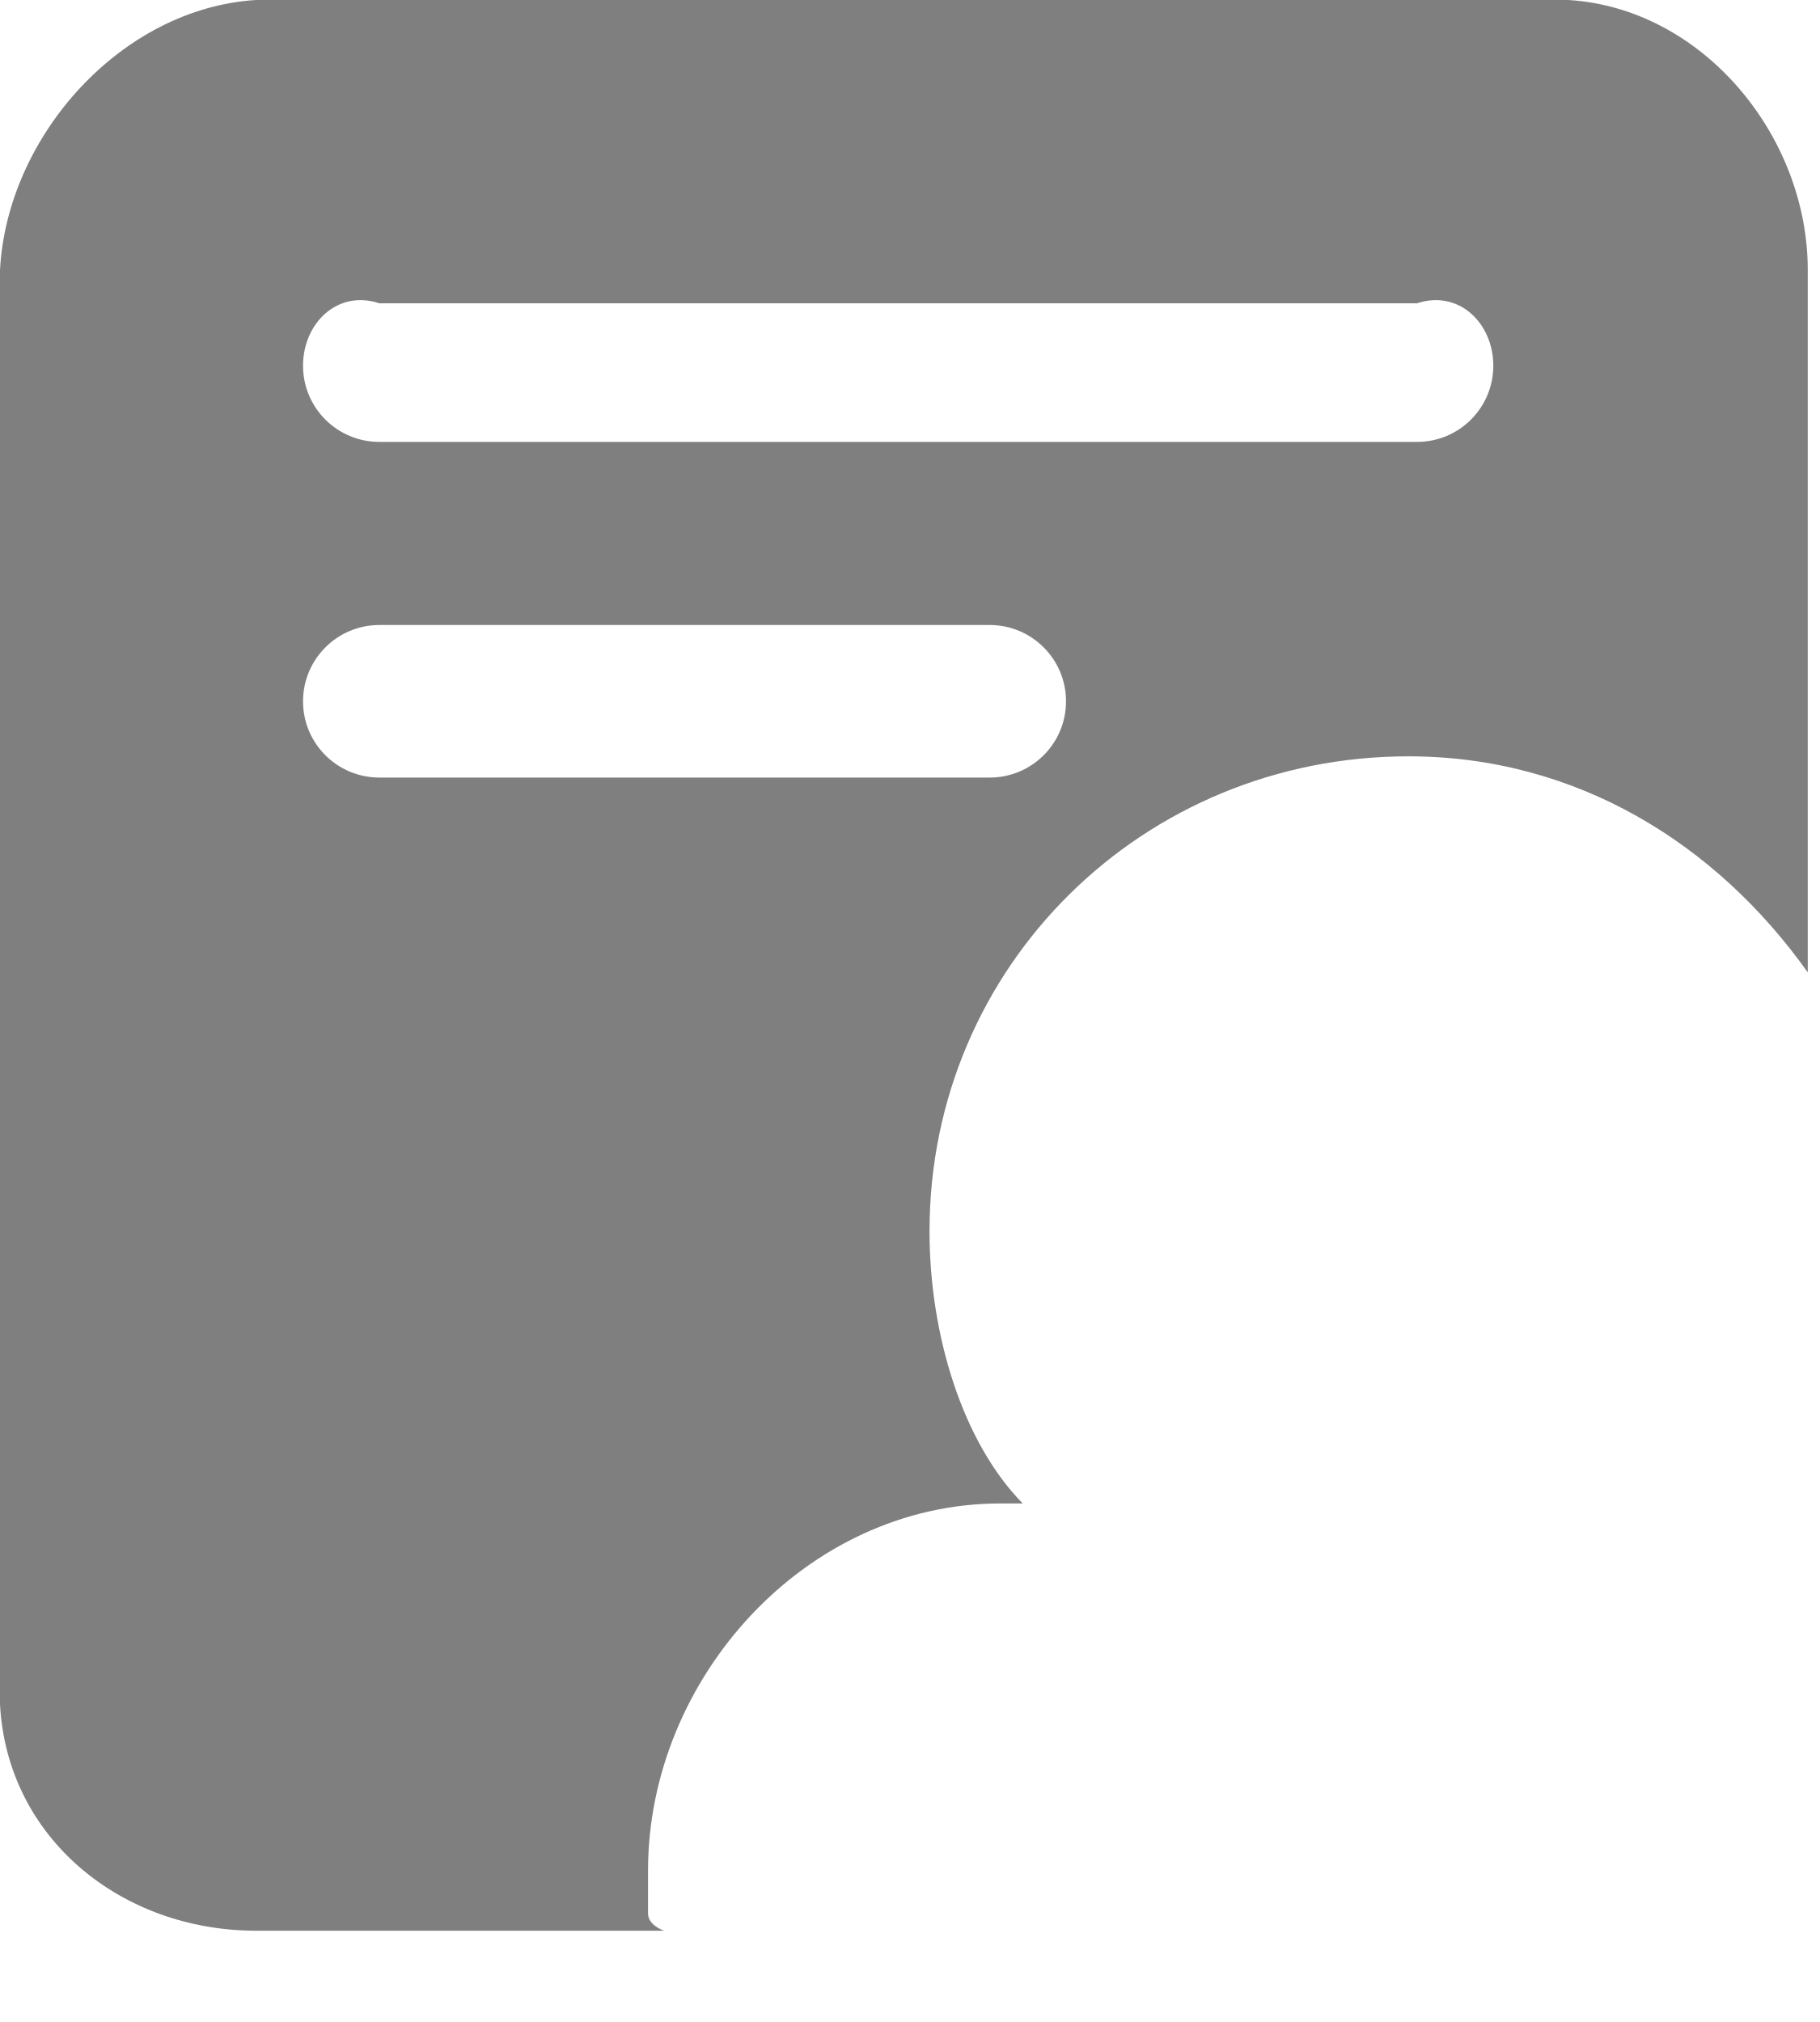
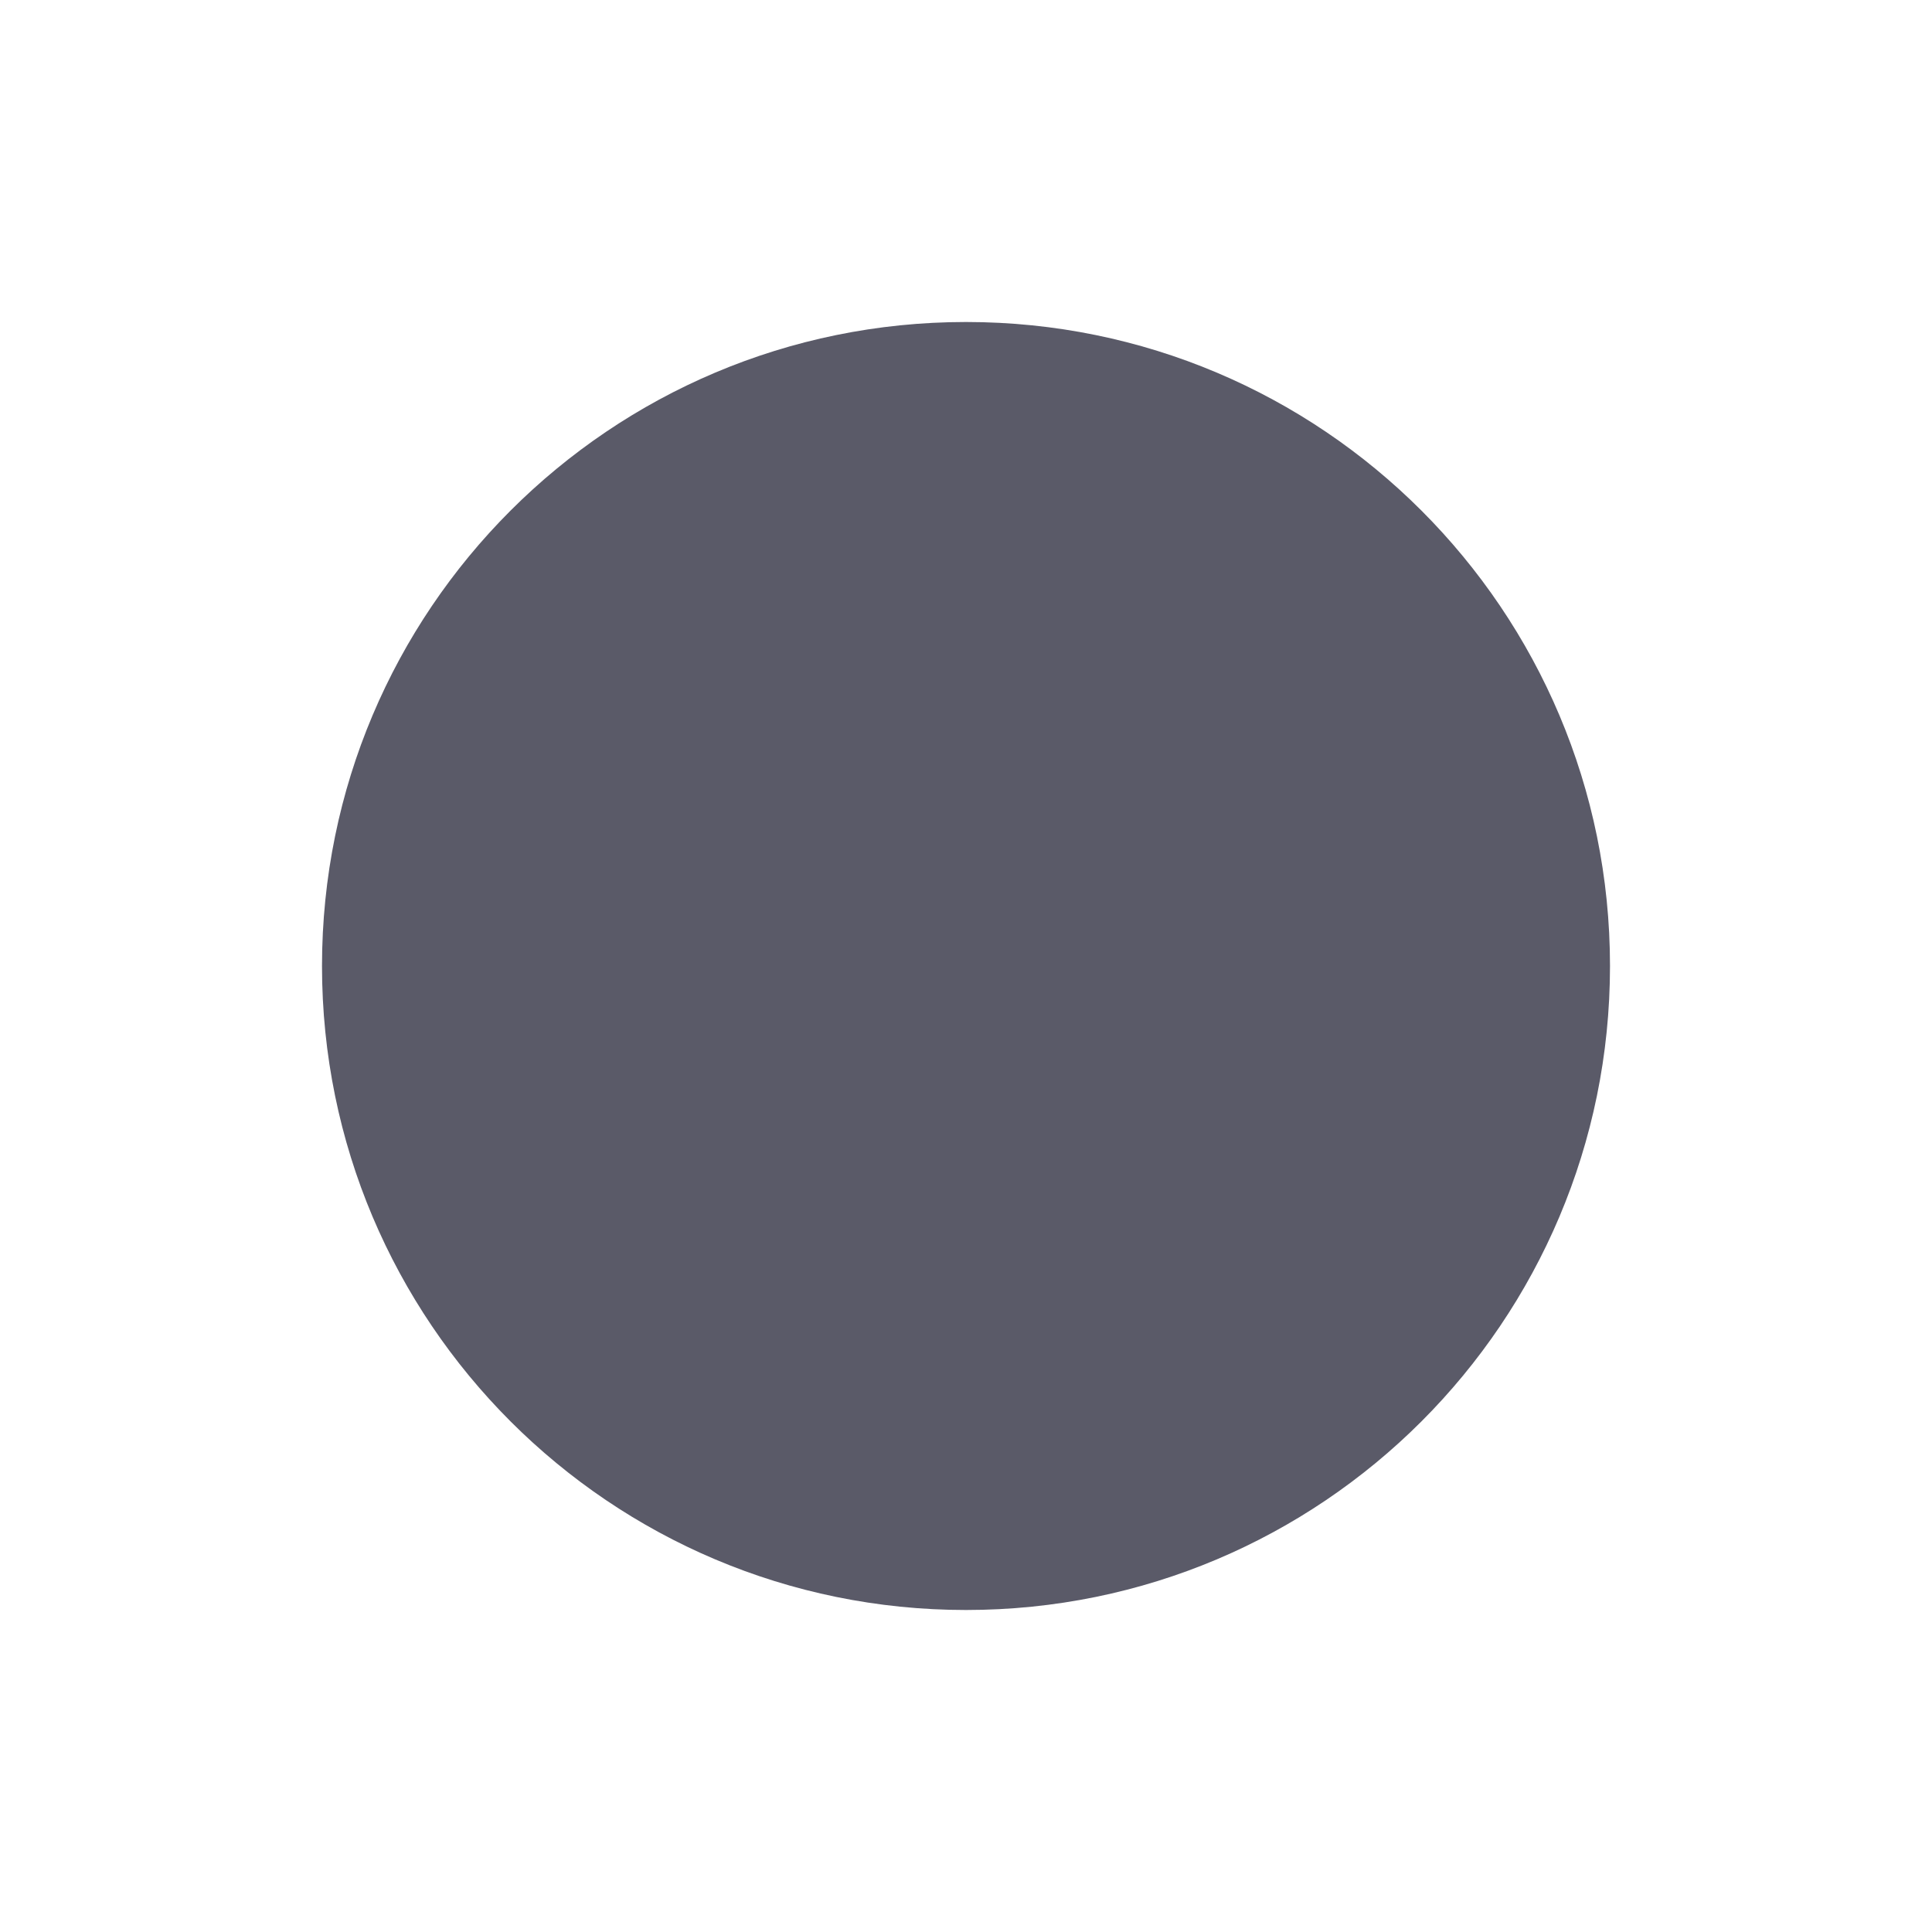
- <svg xmlns="http://www.w3.org/2000/svg" version="1.1" width="18px" height="20px">
-   <g transform="matrix(1 0 0 1 -30 -772 )">
-     <path d="M 17.879 2.671  C 17.879 1.342  16.839 0.081  15.511 0  L 2.532 0  C 1.204 0.081  0.07 1.342  0 2.671  L 0 16.857  C 0.07 18.185  1.204 19.097  2.532 19.097  L 6.572 19.097  C 6.562 19.097  6.409 19.043  6.409 18.926  L 6.409 18.502  C 6.409 16.606  7.966 14.871  9.894 14.871  L 10.115 14.871  C 9.521 14.267  9.193 13.205  9.193 12.178  C 9.193 9.554  11.305 7.481  13.93 7.481  C 15.588 7.481  16.973 8.343  17.879 9.618  L 17.879 2.671  Z M 10.543 6.937  C 10.543 7.354  10.205 7.691  9.788 7.691  L 3.752 7.691  C 3.335 7.691  2.997 7.354  2.997 6.937  C 2.997 6.52  3.335 6.182  3.752 6.182  L 9.788 6.182  C 10.205 6.182  10.543 6.52  10.543 6.937  Z M 14.769 3.617  C 14.769 4.034  14.431 4.371  14.014 4.371  L 3.752 4.371  C 3.335 4.371  2.997 4.034  2.997 3.617  C 2.997 3.2  3.335 2.862  3.752 3  L 14.014 3  C 14.431 2.862  14.769 3.2  14.769 3.617  Z " fill-rule="nonzero" fill="#7f7f7f" stroke="none" transform="matrix(1 0 0 1 30 772 )" />
+ <svg xmlns="http://www.w3.org/2000/svg" version="1.1" width="6px" height="6px">
+   <g transform="matrix(1 0 0 1 -133 -18 )">
+     <path d="M 1 3  C 1 4.105  1.895 5  3 5  C 4.105 5  5 4.105  5 3  C 5 1.895  4.105 1  3 1  C 1.895 1  1 1.895  1 3  Z " fill-rule="nonzero" fill="#5a5a68" stroke="none" transform="matrix(1 0 0 1 133 18 )" />
  </g>
</svg>
